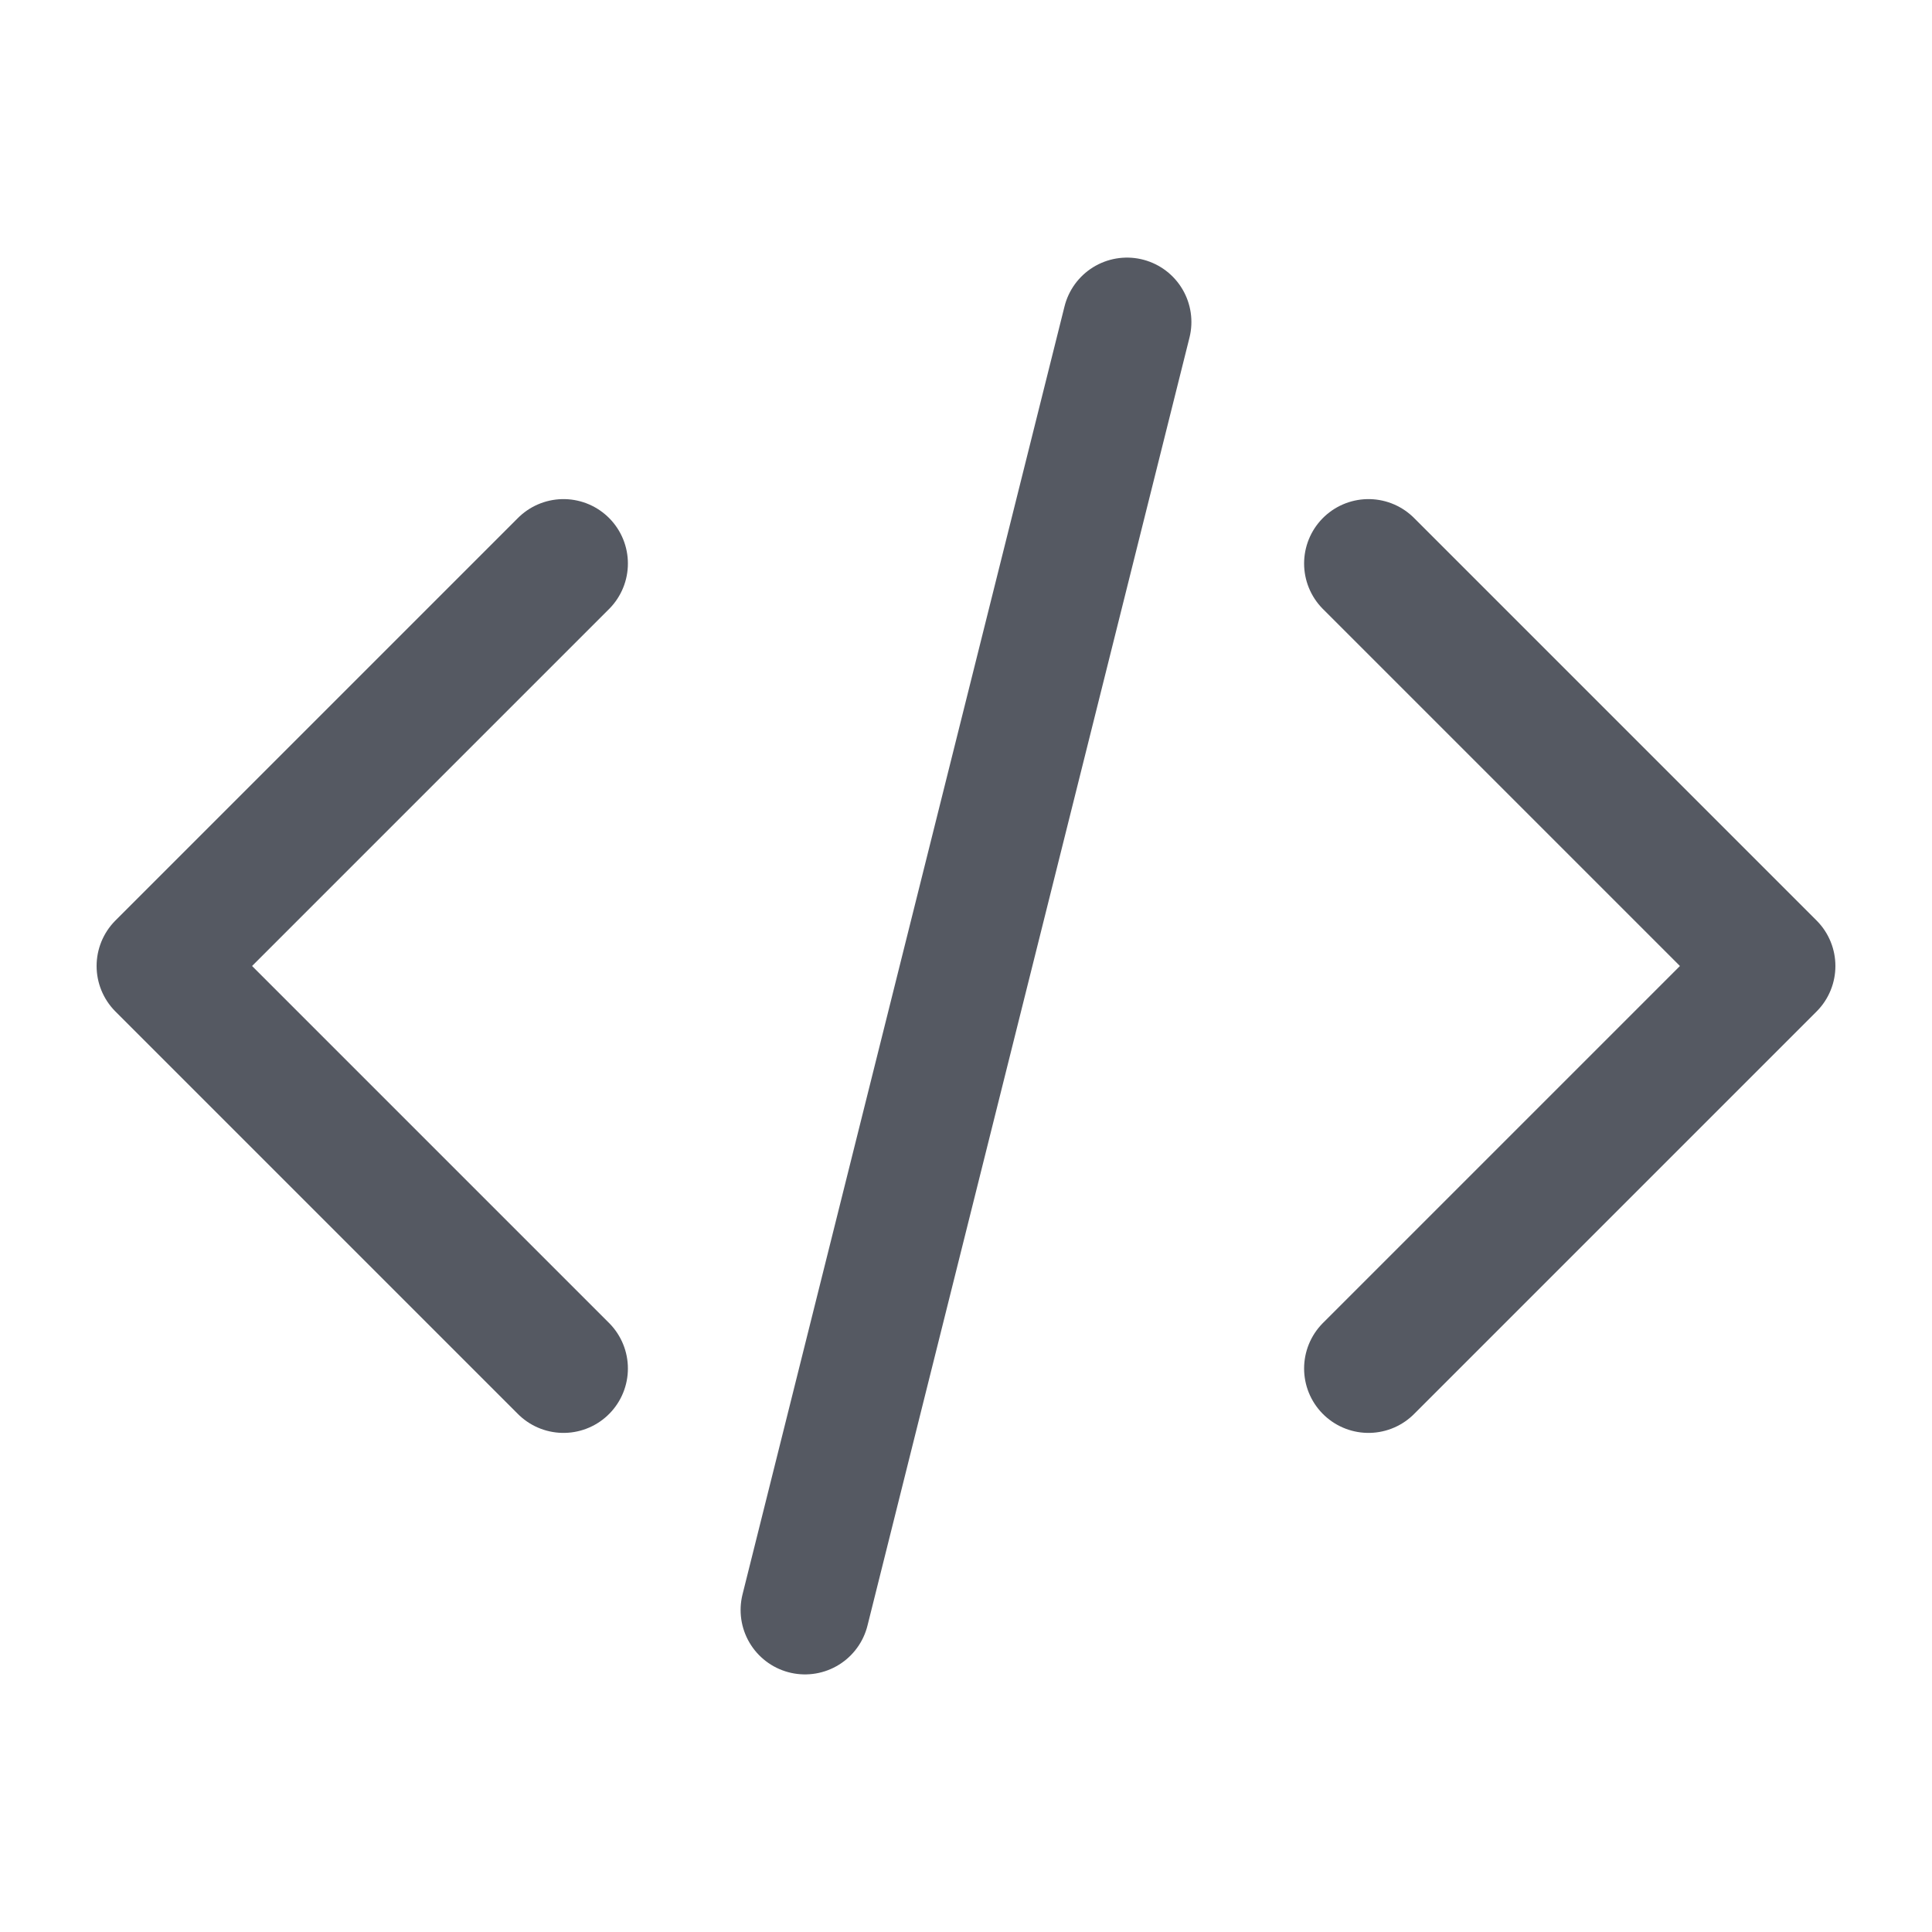
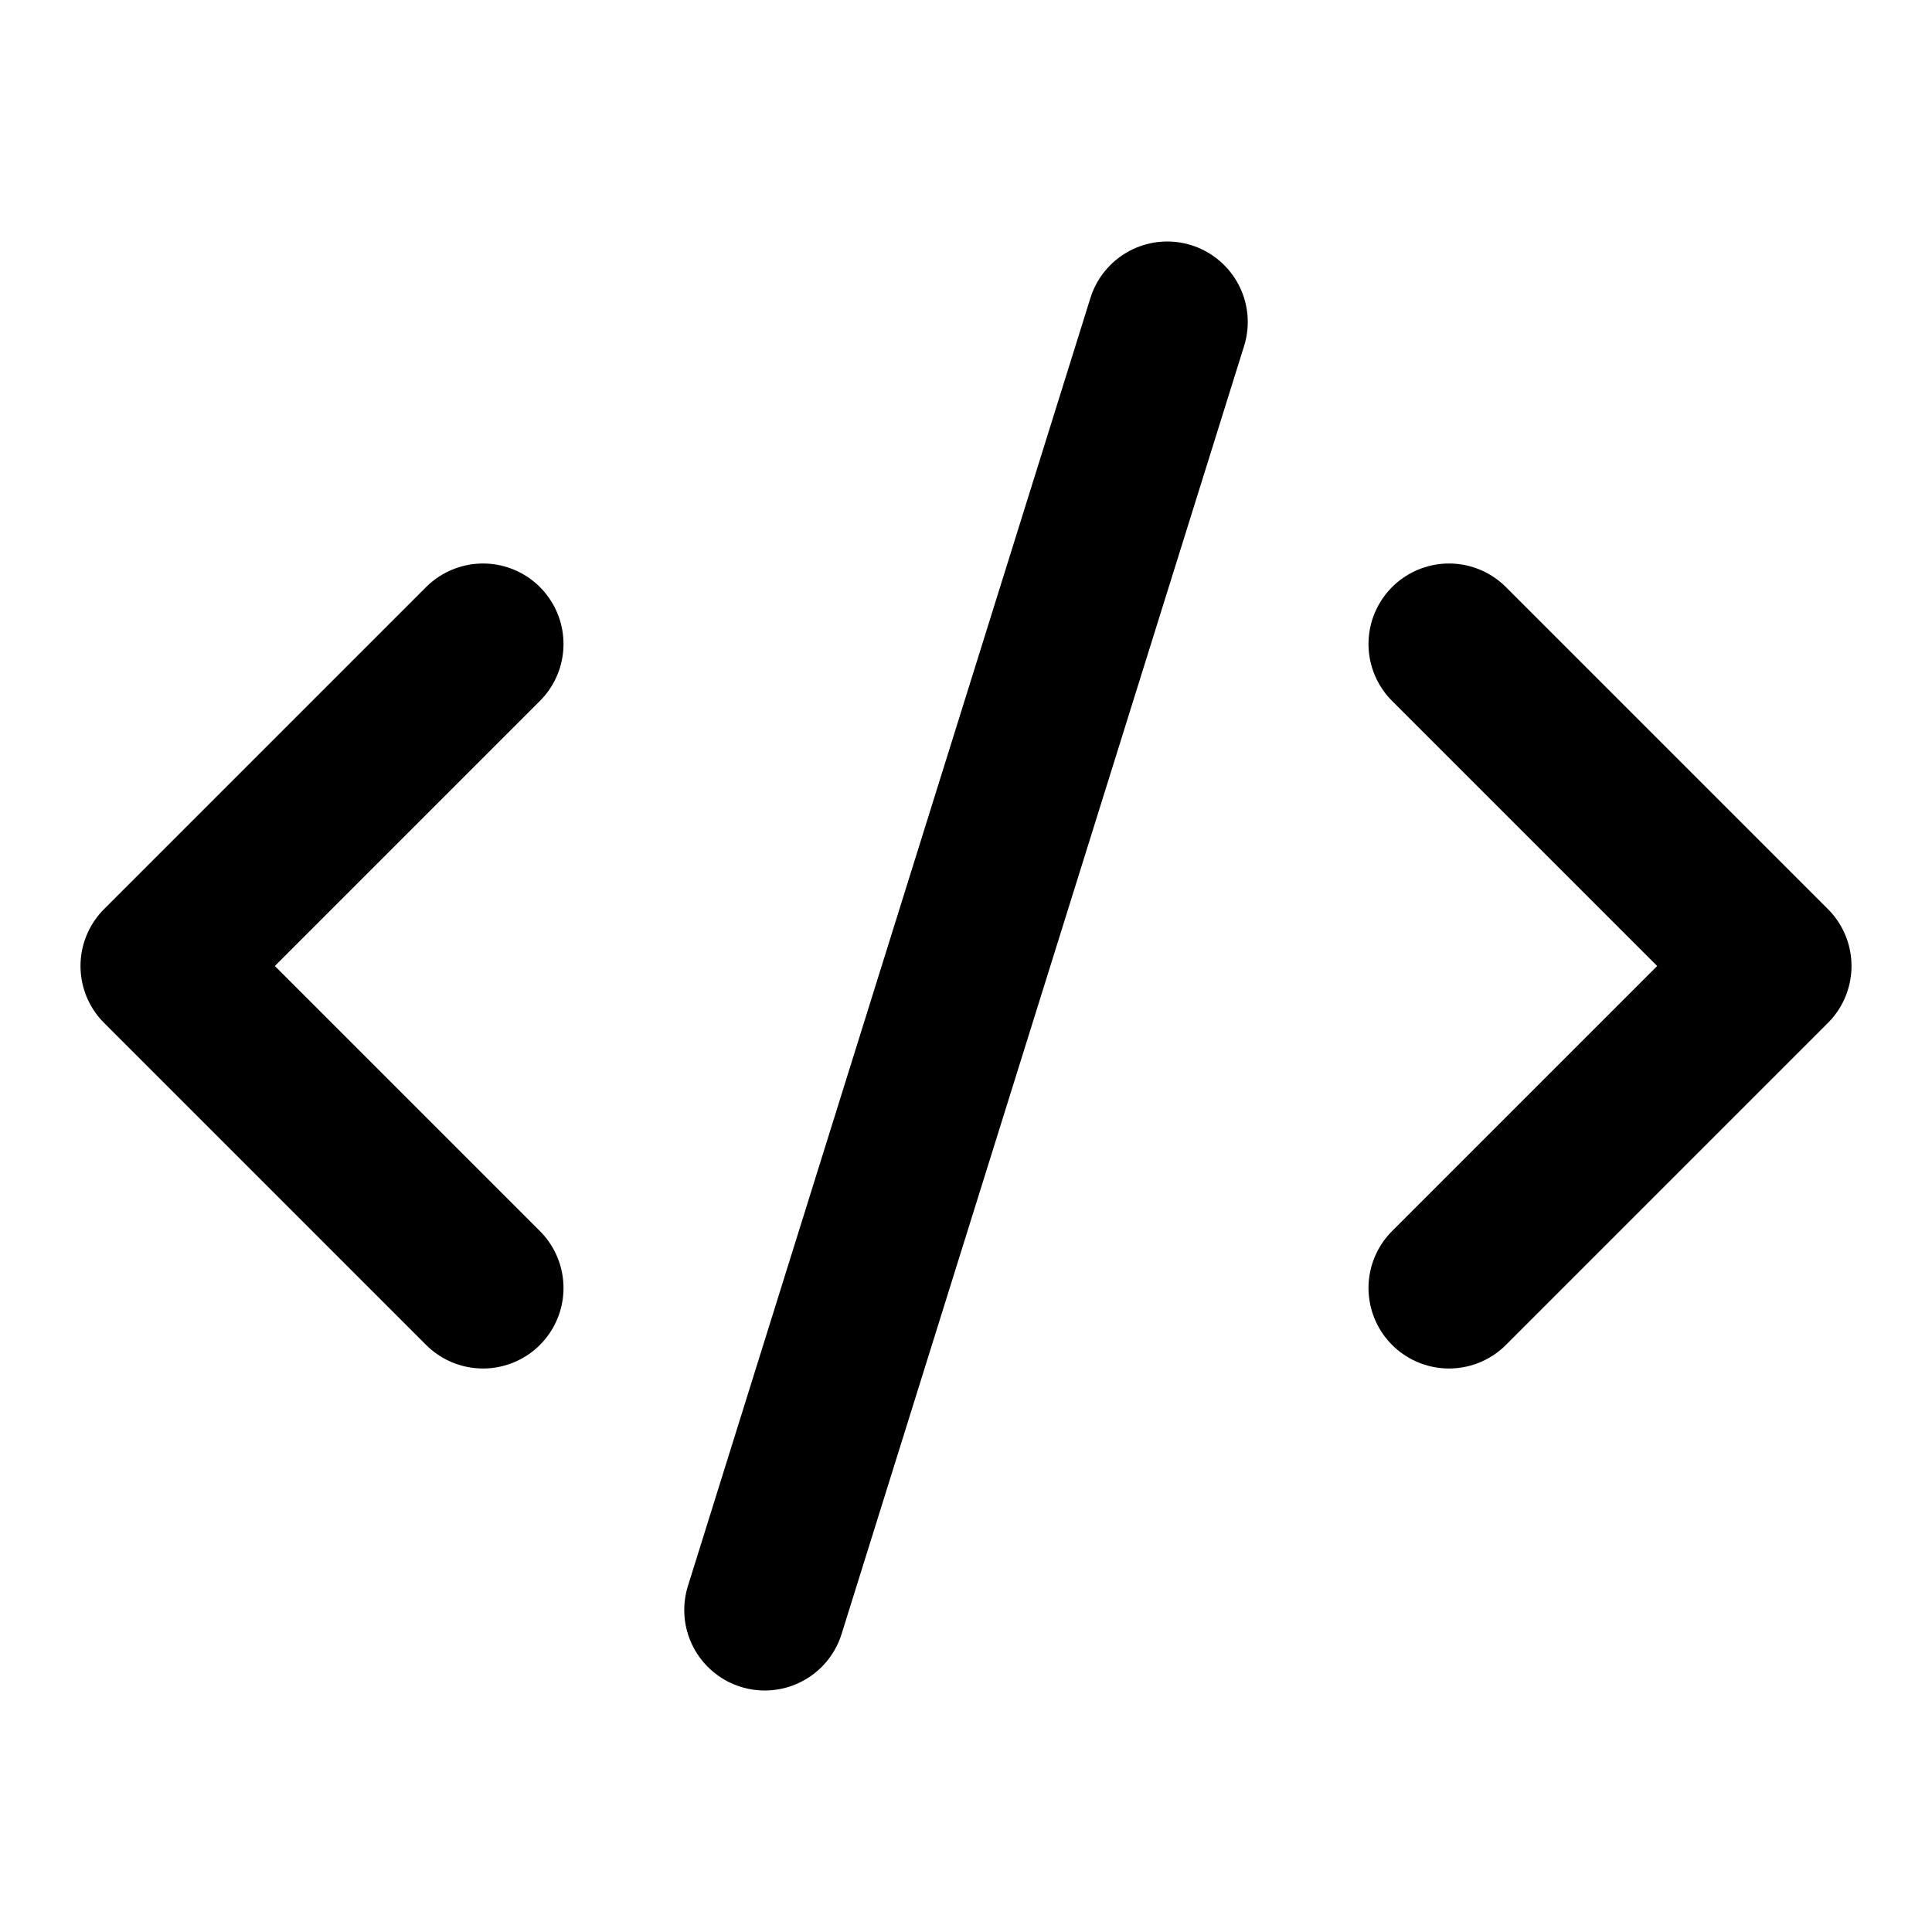
- <svg xmlns="http://www.w3.org/2000/svg" width="24" height="24" viewBox="0 0 24 24" fill="none" stroke="#555962" stroke-width="1.6" stroke-linecap="round" stroke-linejoin="round">
-   <path d="m7 7-5 5 5 5M17 7l5 5-5 5M14 4l-4 16" />
+ <svg xmlns="http://www.w3.org/2000/svg" width="24" height="24" viewBox="0 0 24 24" fill="none" stroke="currentColor" stroke-width="2" stroke-linecap="round" stroke-linejoin="round" class="lucide lucide-code-xml preview-icon">
+   <path d="m18 16 4-4-4-4" />
+   <path d="m6 8-4 4 4 4" />
+   <path d="m14.5 4-5 16" />
</svg>
